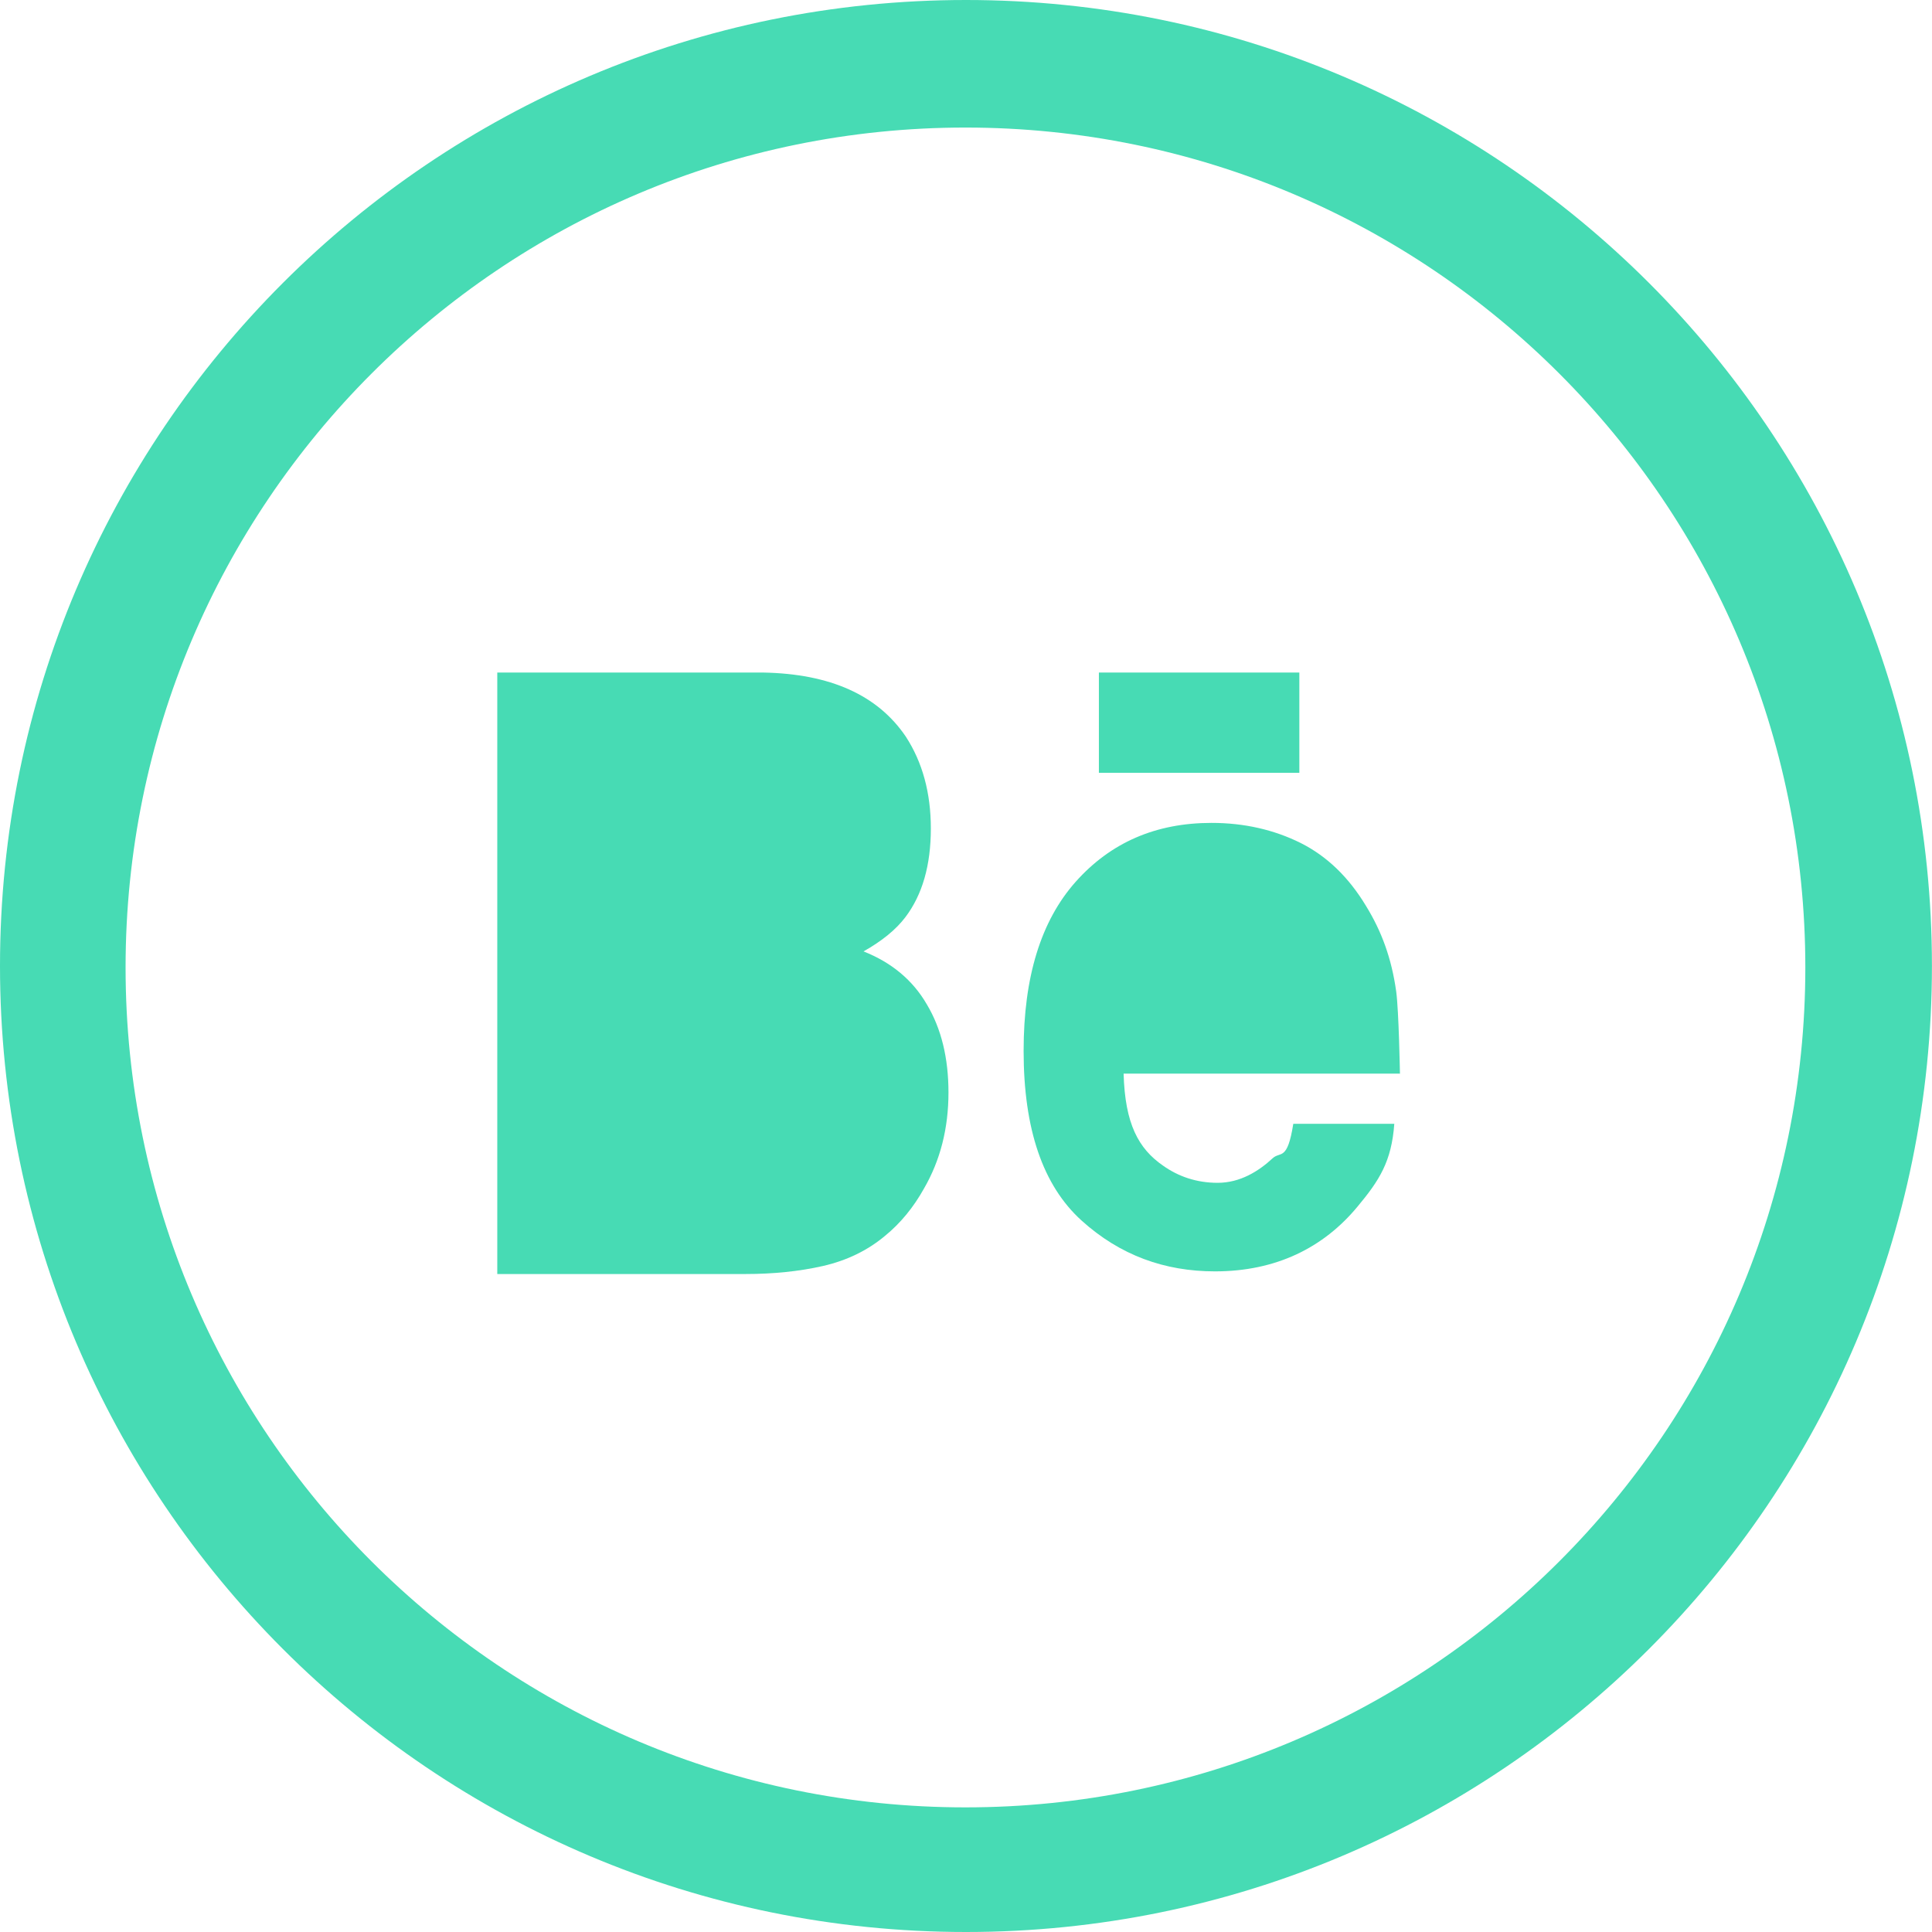
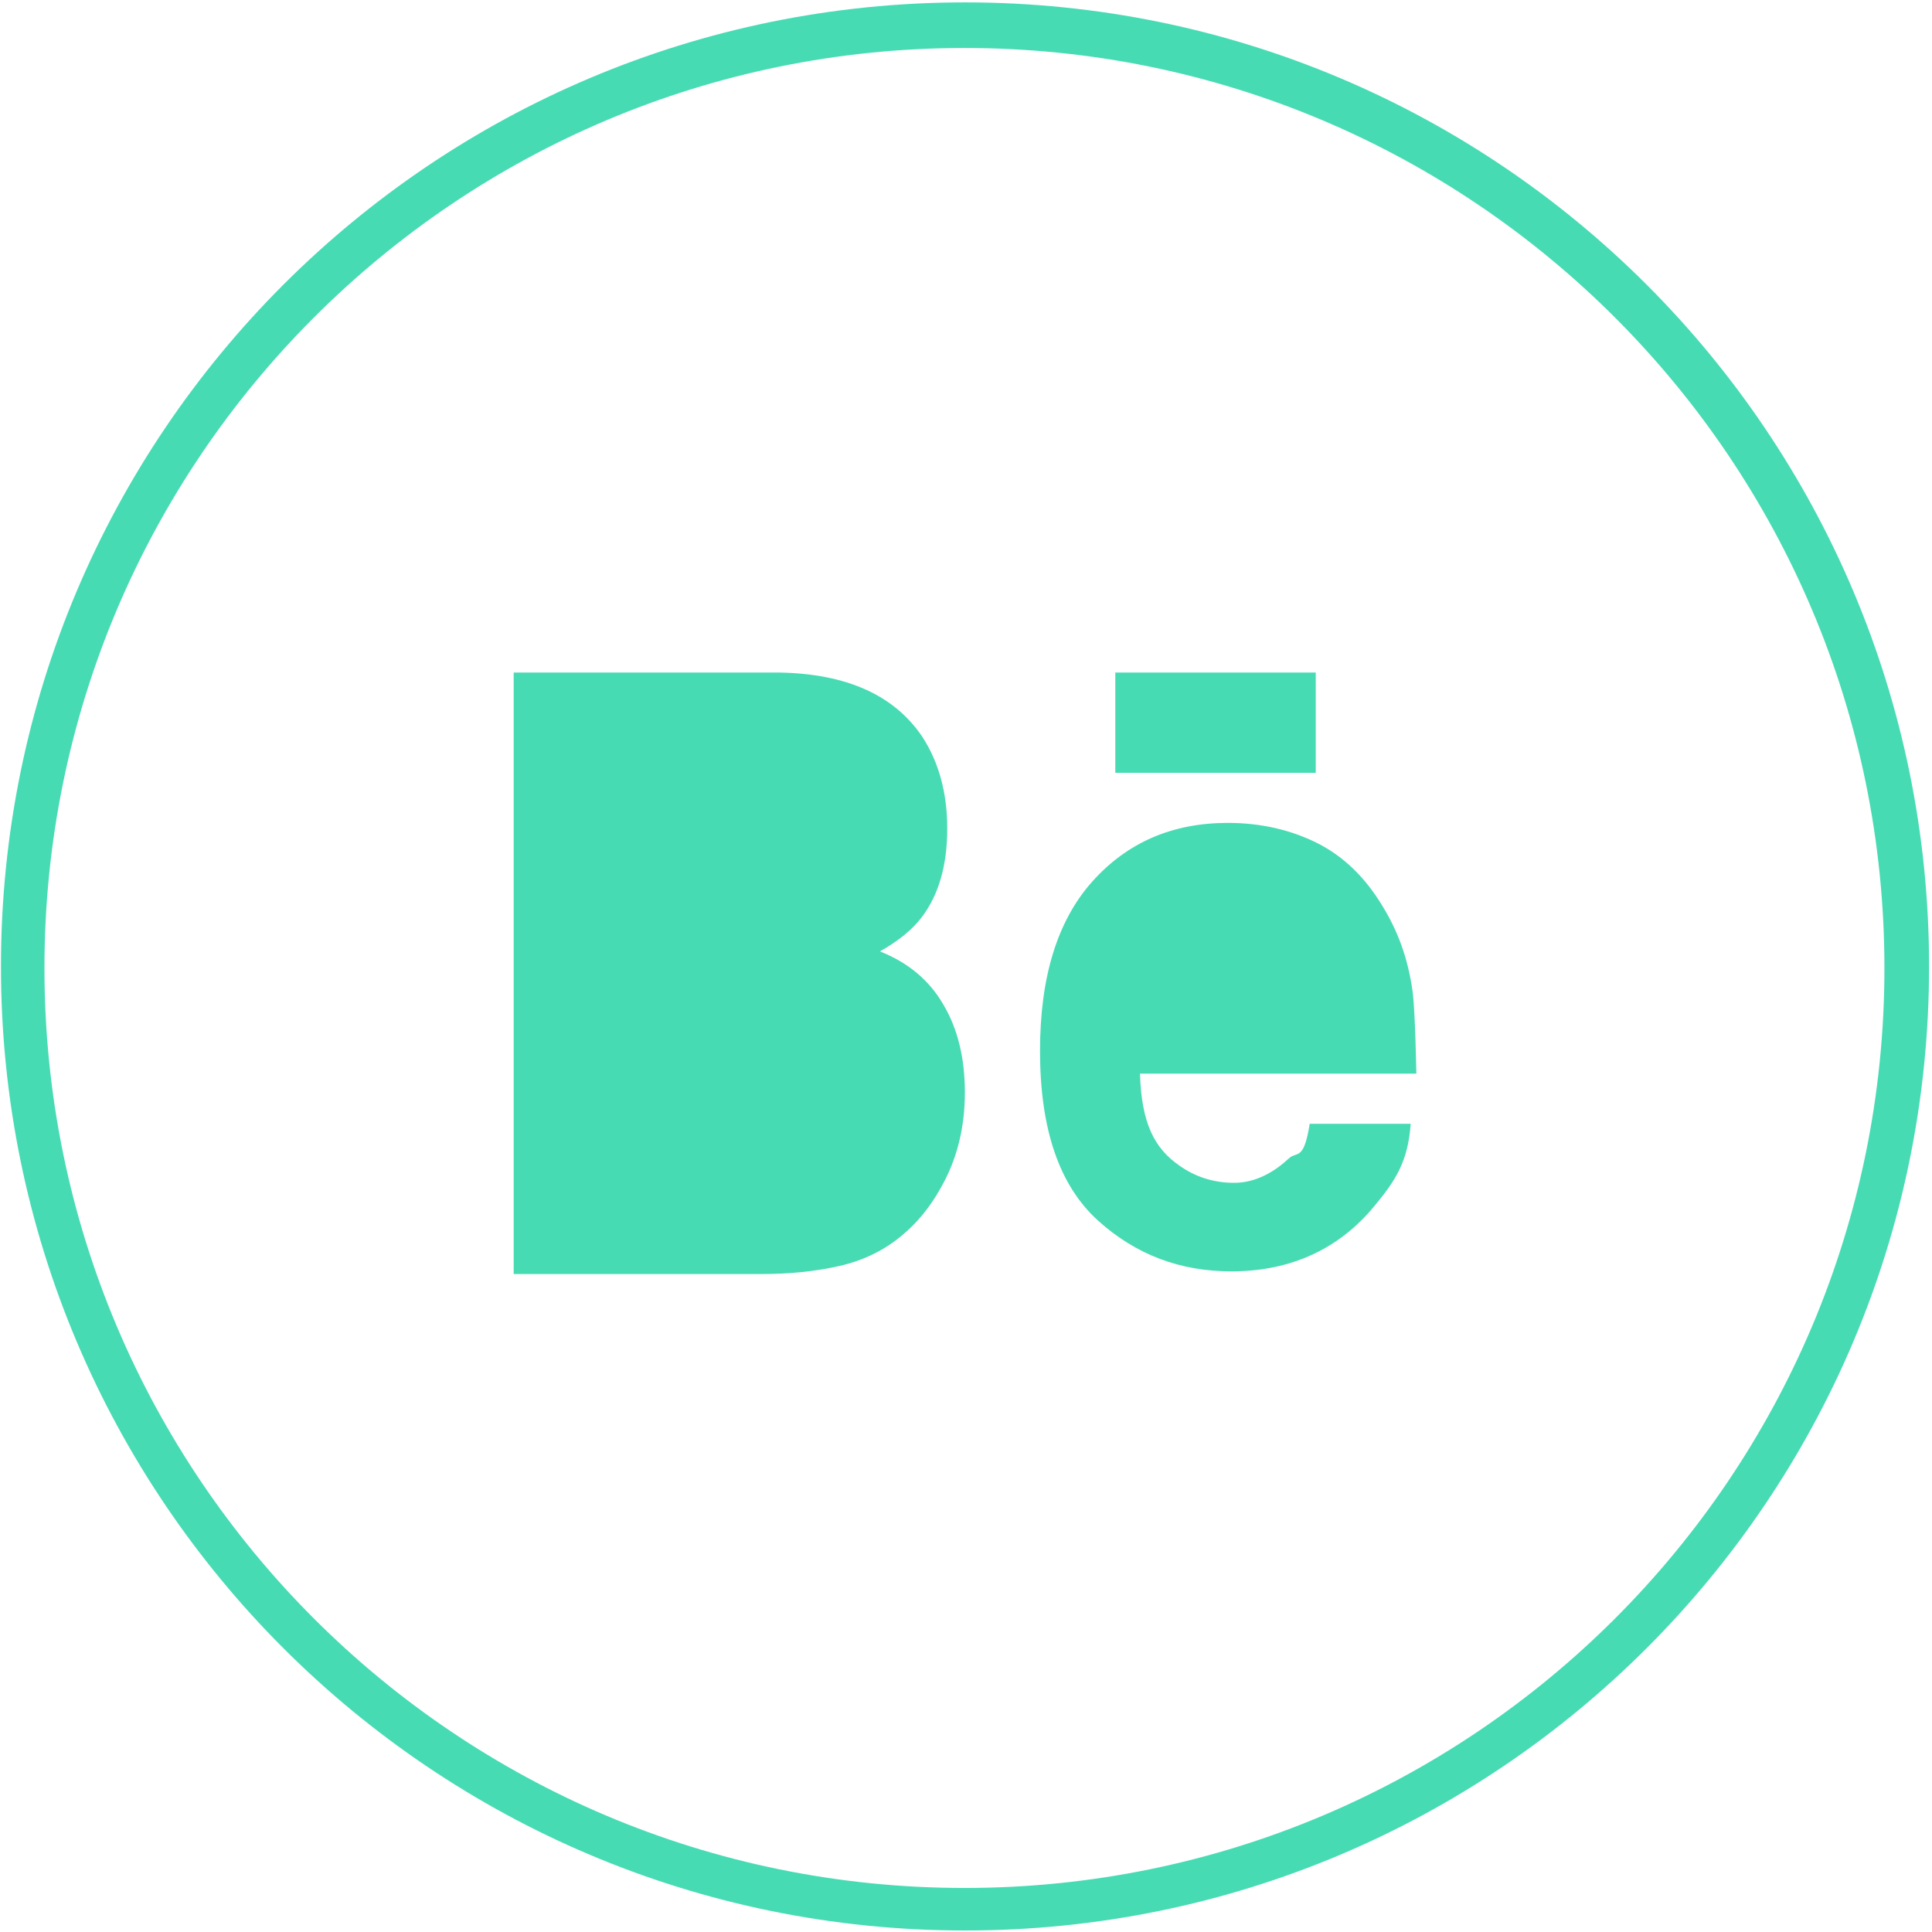
<svg xmlns="http://www.w3.org/2000/svg" version="1.1" id="Layer_1" width="28.385" height="28.385" viewBox="0 0 28.385 28.385" overflow="visible" enable-background="new 0 0 28.385 28.385" xml:space="preserve">
-   <g>
-     <g>
-       <g>
-         <path fill="#47DBB4" d="M14.192,0C6.354,0,0,6.354,0,14.191c0,7.839,6.354,14.194,14.192,14.194     c7.836,0,14.192-6.355,14.192-14.194C28.385,6.354,22.028,0,14.192,0z M14.184,26.554c-6.815,0-12.339-5.524-12.339-12.339     c0-6.815,5.523-12.341,12.339-12.341c6.814,0,12.34,5.525,12.34,12.341C26.523,21.03,20.998,26.554,14.184,26.554z" />
-       </g>
-     </g>
-     <path fill="#47DBB4" d="M13.574,17.464c-0.151,0.271-0.342,0.506-0.571,0.693c-0.258,0.216-0.563,0.363-0.912,0.443   c-0.353,0.08-0.732,0.118-1.143,0.118H7.306V9.881h3.906c0.984,0.018,1.682,0.33,2.096,0.941c0.245,0.377,0.368,0.827,0.368,1.35   c0,0.54-0.124,0.973-0.374,1.303c-0.139,0.184-0.344,0.35-0.615,0.503c0.412,0.163,0.724,0.422,0.931,0.78   c0.212,0.355,0.317,0.787,0.317,1.293C13.935,16.575,13.816,17.047,13.574,17.464" />
-     <rect x="16.145" y="9.881" fill="#47DBB4" width="2.945" height="1.473" />
-     <path fill="#47DBB4" d="M20.562,15.774h-4.054c0.021,0.736,0.216,1.1,0.58,1.352c0.221,0.157,0.489,0.252,0.801,0.252   c0.333,0,0.604-0.171,0.81-0.362c0.113-0.103,0.215,0.048,0.302-0.505h1.484c-0.04,0.553-0.219,0.831-0.539,1.215   c-0.499,0.604-1.197,0.953-2.095,0.953c-0.741,0-1.396-0.236-1.962-0.748c-0.566-0.514-0.85-1.338-0.85-2.492   c0-1.082,0.253-1.908,0.765-2.484c0.515-0.578,1.179-0.865,1.995-0.865c0.483,0,0.919,0.101,1.31,0.295   c0.388,0.195,0.707,0.504,0.961,0.926c0.228,0.371,0.375,0.768,0.443,1.256c0.039,0.287,0.055,1.209,0.055,1.209" />
-   </g>
+   <defs id="defs24572" />
+   <path style="fill:#47dbb4" id="path24564" d="m 13.815,17.464 c -0.151,0.271 -0.342,0.506 -0.571,0.693 -0.258,0.216 -0.563,0.363 -0.912,0.443 -0.353,0.08 -0.732,0.118 -1.143,0.118 H 7.547 V 9.881 h 3.906 c 0.984,0.018 1.682,0.33 2.096,0.941 0.245,0.377 0.368,0.827 0.368,1.35 0,0.54 -0.124,0.973 -0.374,1.303 -0.139,0.184 -0.344,0.35 -0.615,0.503 0.412,0.163 0.724,0.422 0.931,0.78 0.212,0.355 0.317,0.787 0.317,1.293 0,0.524 -0.119,0.996 -0.361,1.413" />
+   <rect style="fill:#47dbb4" id="rect24566" height="1.473" width="2.945" y="9.881" x="16.386" />
+   <path style="fill:#47dbb4" id="path24568" d="m 20.803,15.774 h -4.054 c 0.021,0.736 0.216,1.1 0.58,1.352 0.221,0.157 0.489,0.252 0.801,0.252 0.333,0 0.604,-0.171 0.81,-0.362 0.113,-0.103 0.215,0.048 0.302,-0.505 h 1.484 c -0.04,0.553 -0.219,0.831 -0.539,1.215 -0.499,0.604 -1.197,0.953 -2.095,0.953 -0.741,0 -1.396,-0.236 -1.962,-0.748 -0.566,-0.514 -0.85,-1.338 -0.85,-2.492 0,-1.082 0.253,-1.908 0.765,-2.484 0.515,-0.578 1.179,-0.865 1.995,-0.865 0.483,0 0.919,0.101 1.31,0.295 0.388,0.195 0.707,0.504 0.961,0.926 0.228,0.371 0.375,0.768 0.443,1.256 0.039,0.287 0.055,1.209 0.055,1.209" />
+   <path d="m 14.178,0.035 c -7.823,0 -14.164,6.341 -14.164,14.164 0,7.823 6.342,14.164 14.164,14.164 7.823,0 14.164,-6.342 14.164,-14.164 0,-7.824 -6.342,-14.164 -14.164,-14.164 z M 14.171,27.738 c -7.465,0 -13.518,-6.049 -13.518,-13.515 0,-7.465 6.052,-13.518 13.518,-13.518 7.462,0 13.515,6.052 13.515,13.518 0,7.467 -6.053,13.515 -13.515,13.515 z" id="path24511" style="fill:#47dbb4" />
</svg>
